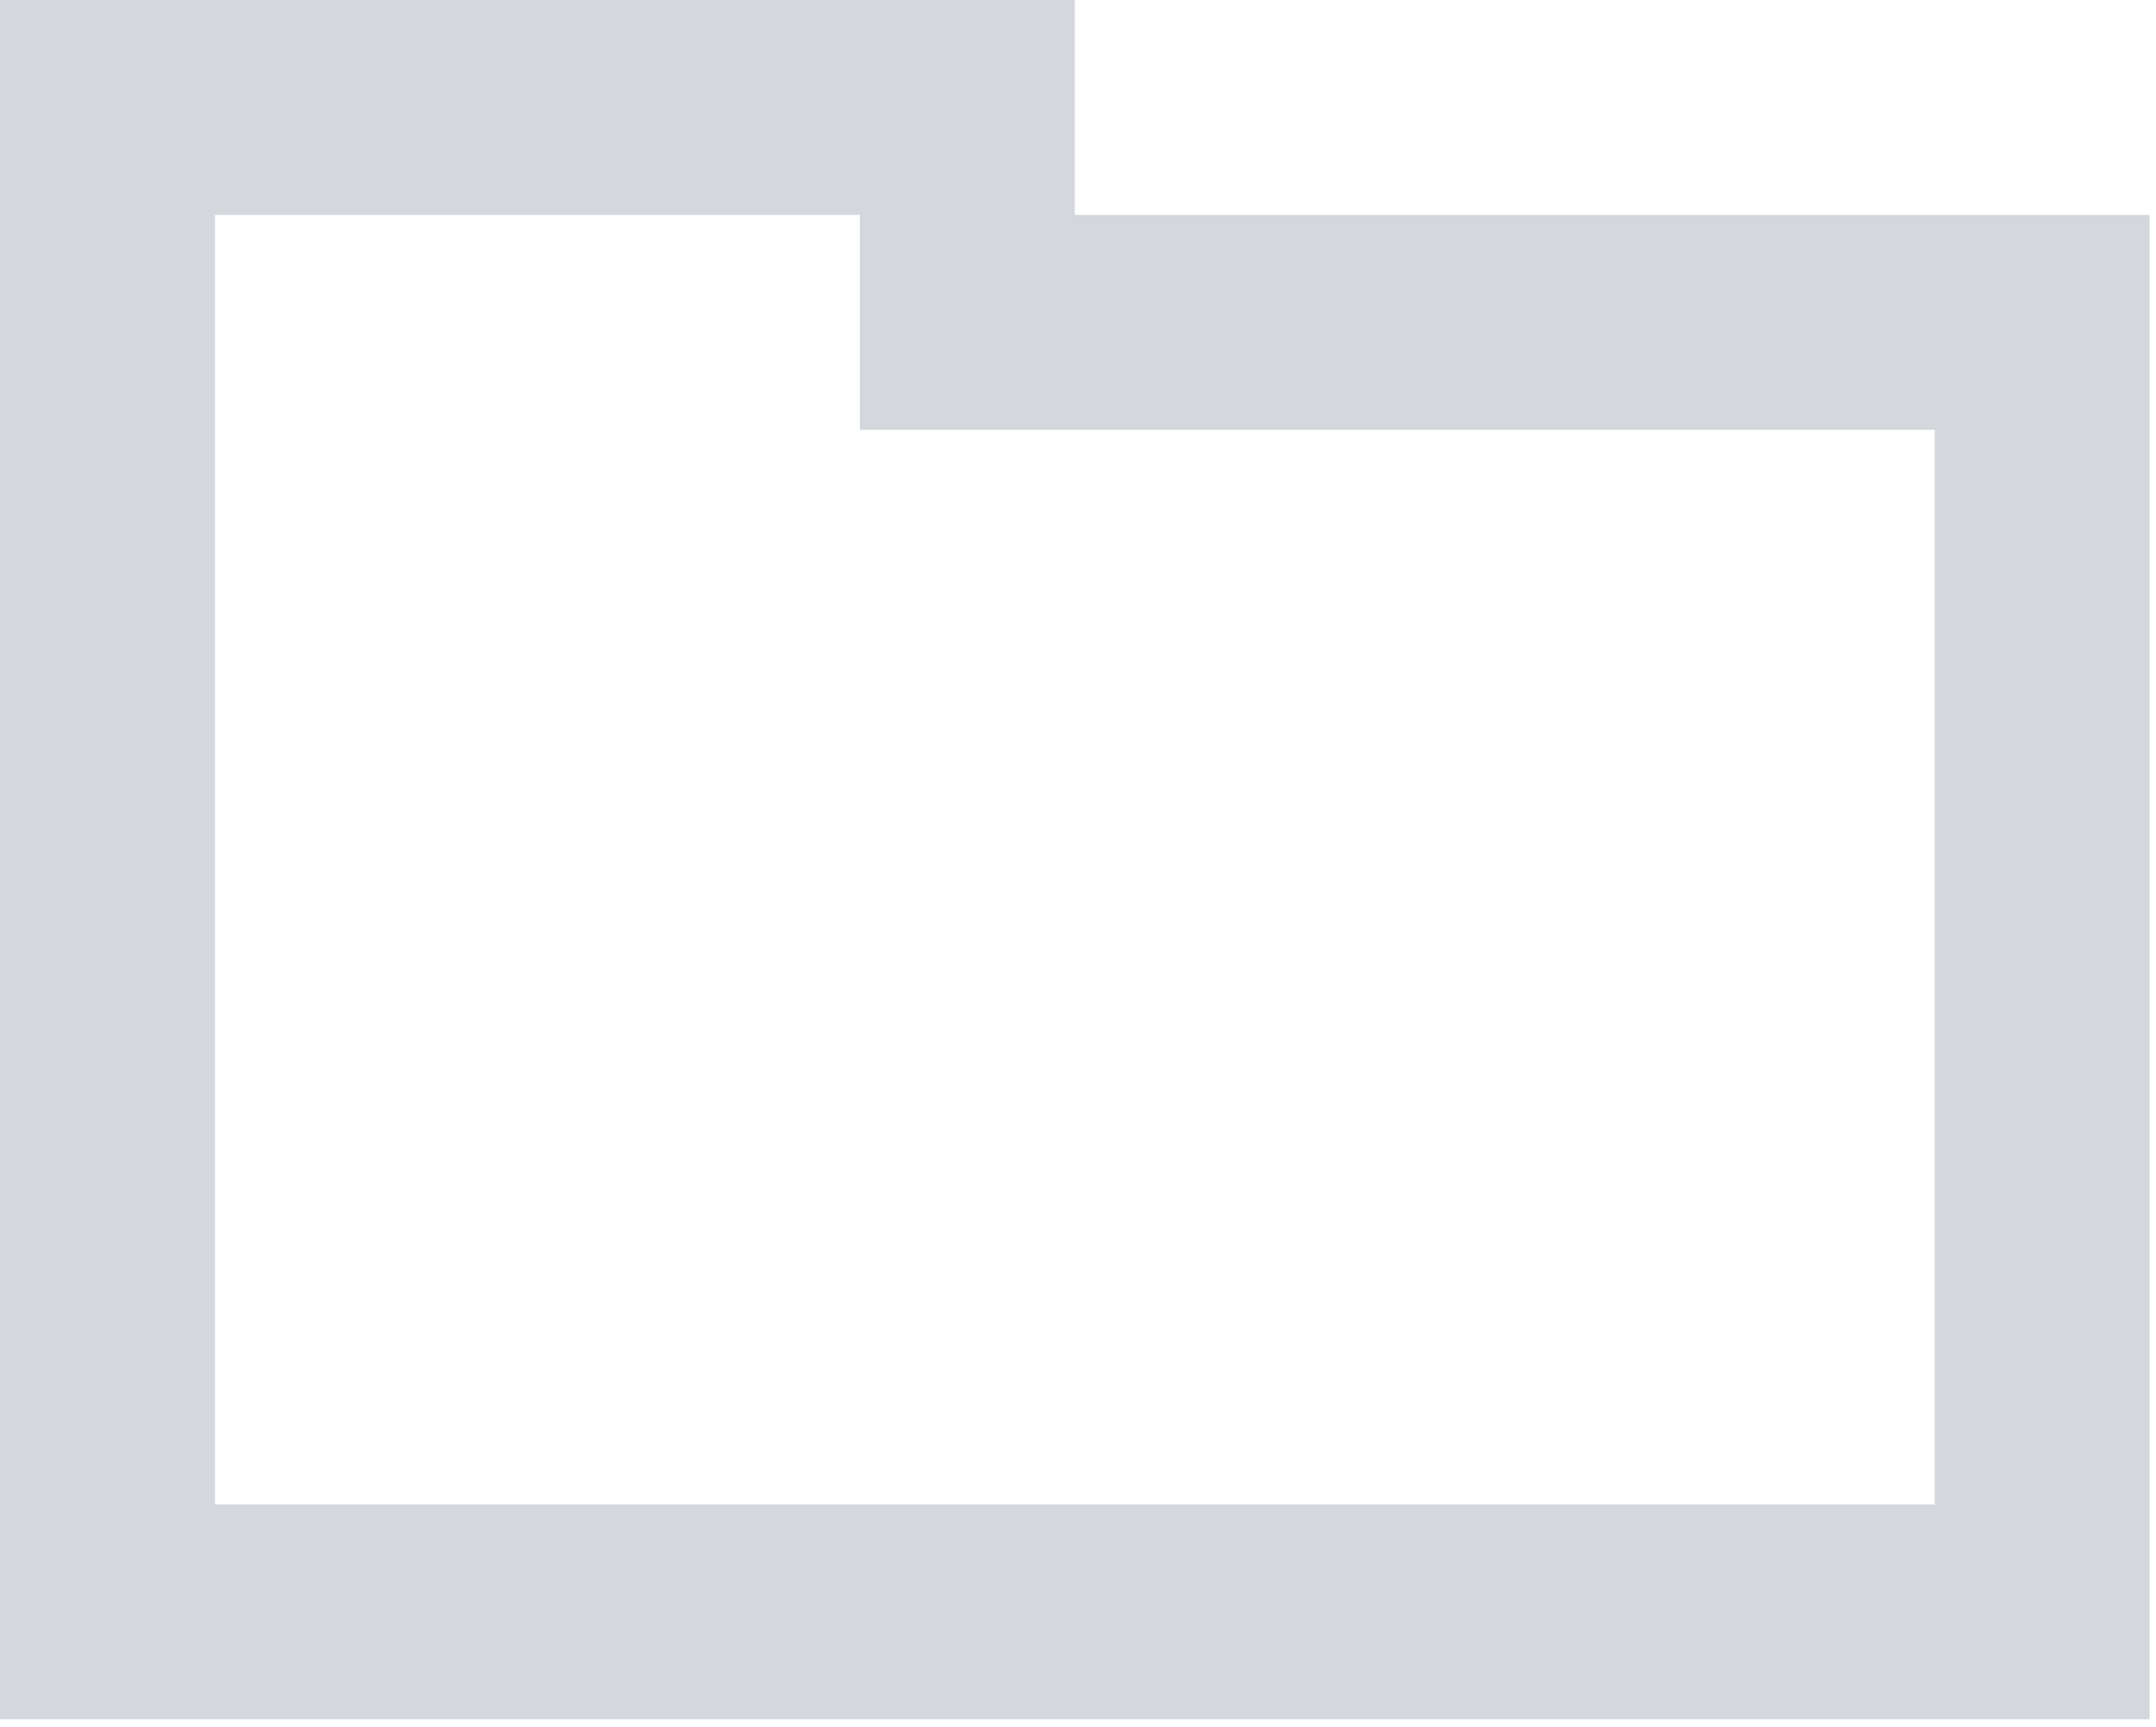
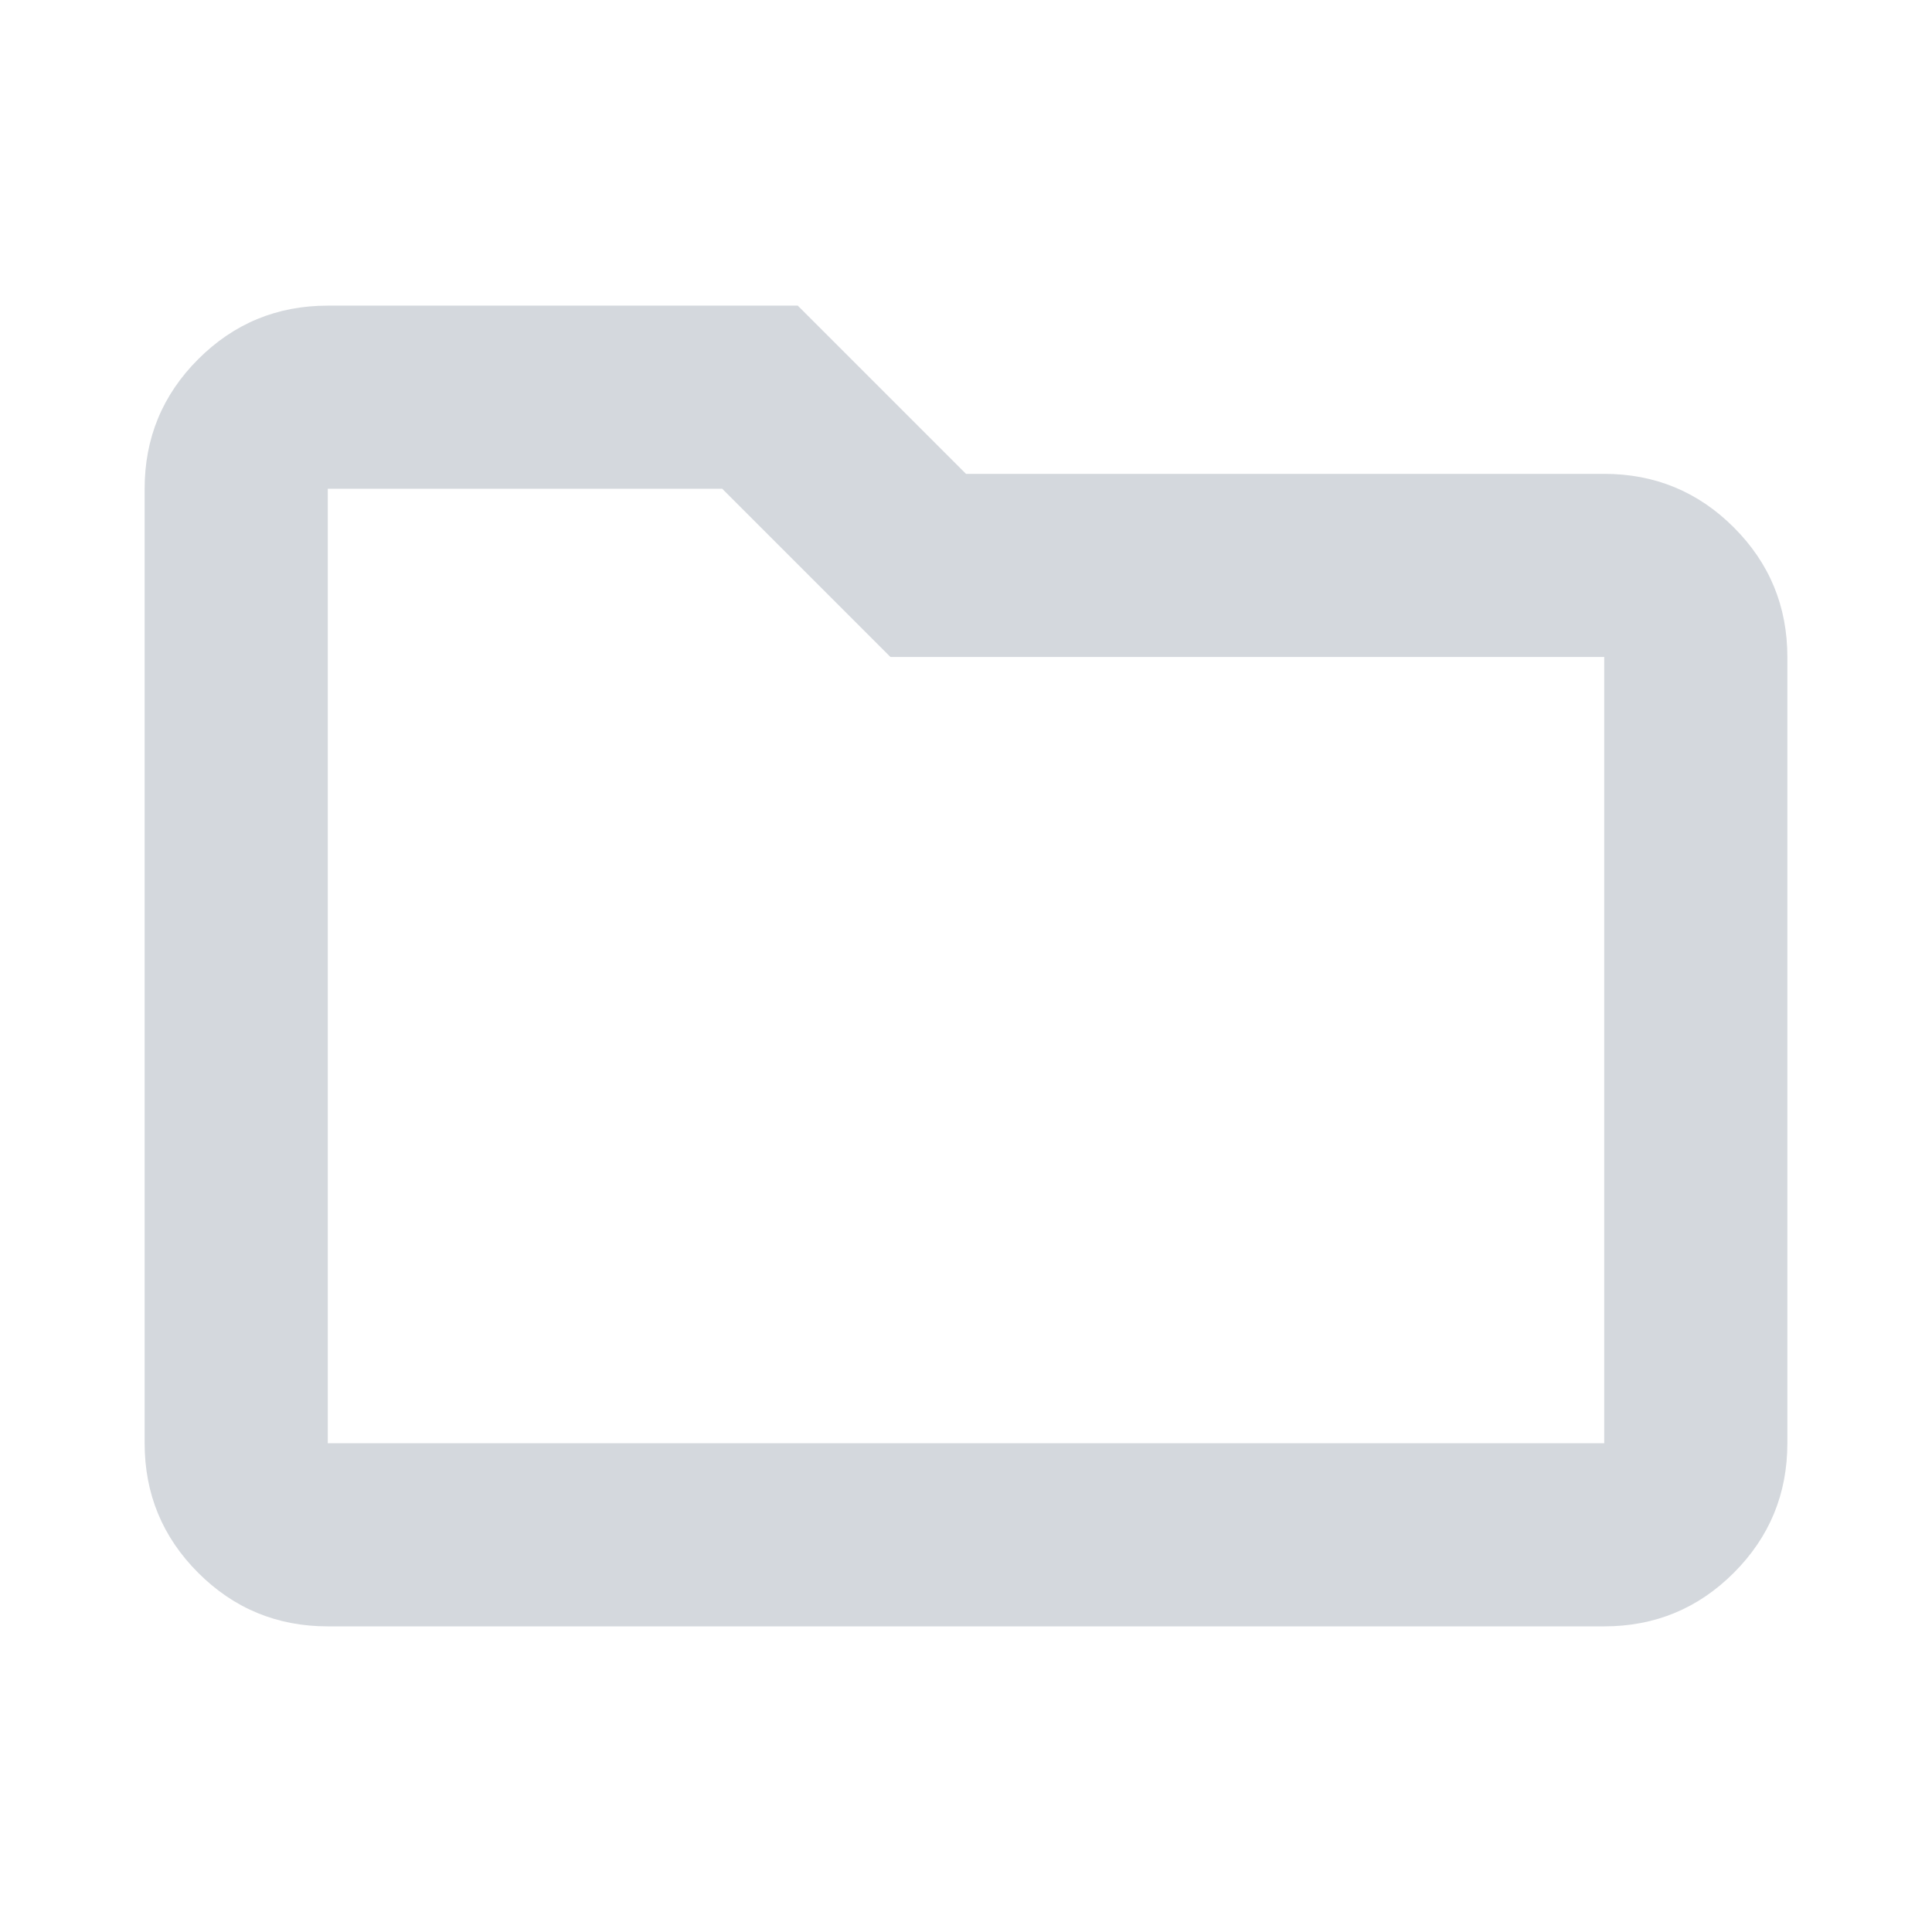
- <svg xmlns="http://www.w3.org/2000/svg" width="216" height="173" viewBox="0 0 216 173" fill="none">
-   <path d="M21.536 0H107.68V21.536H215.36V172.288H0V0H21.536ZM193.824 43.072H86.144V21.536H21.536V150.752H193.824V43.072Z" fill="#D4D8DD" />
+ <svg xmlns="http://www.w3.org/2000/svg" height="24px" viewBox="0 -960 960 960" width="24px" fill="#D4D8DD">
+   <path d="M162.87-151.87q-37.78 0-64.39-26.61t-26.61-64.39v-474.26q0-37.78 26.61-64.39t64.39-26.61h233.54L480-724.54h317.13q37.78 0 64.39 26.61 26.61 26.6 26.61 64.39v390.67q0 37.78-26.61 64.39t-64.39 26.61H162.87Zm0-91h634.26v-390.67H442.46l-83.59-83.59h-196v474.26Zm0 0v-474.26 474.26Z" />
</svg>
